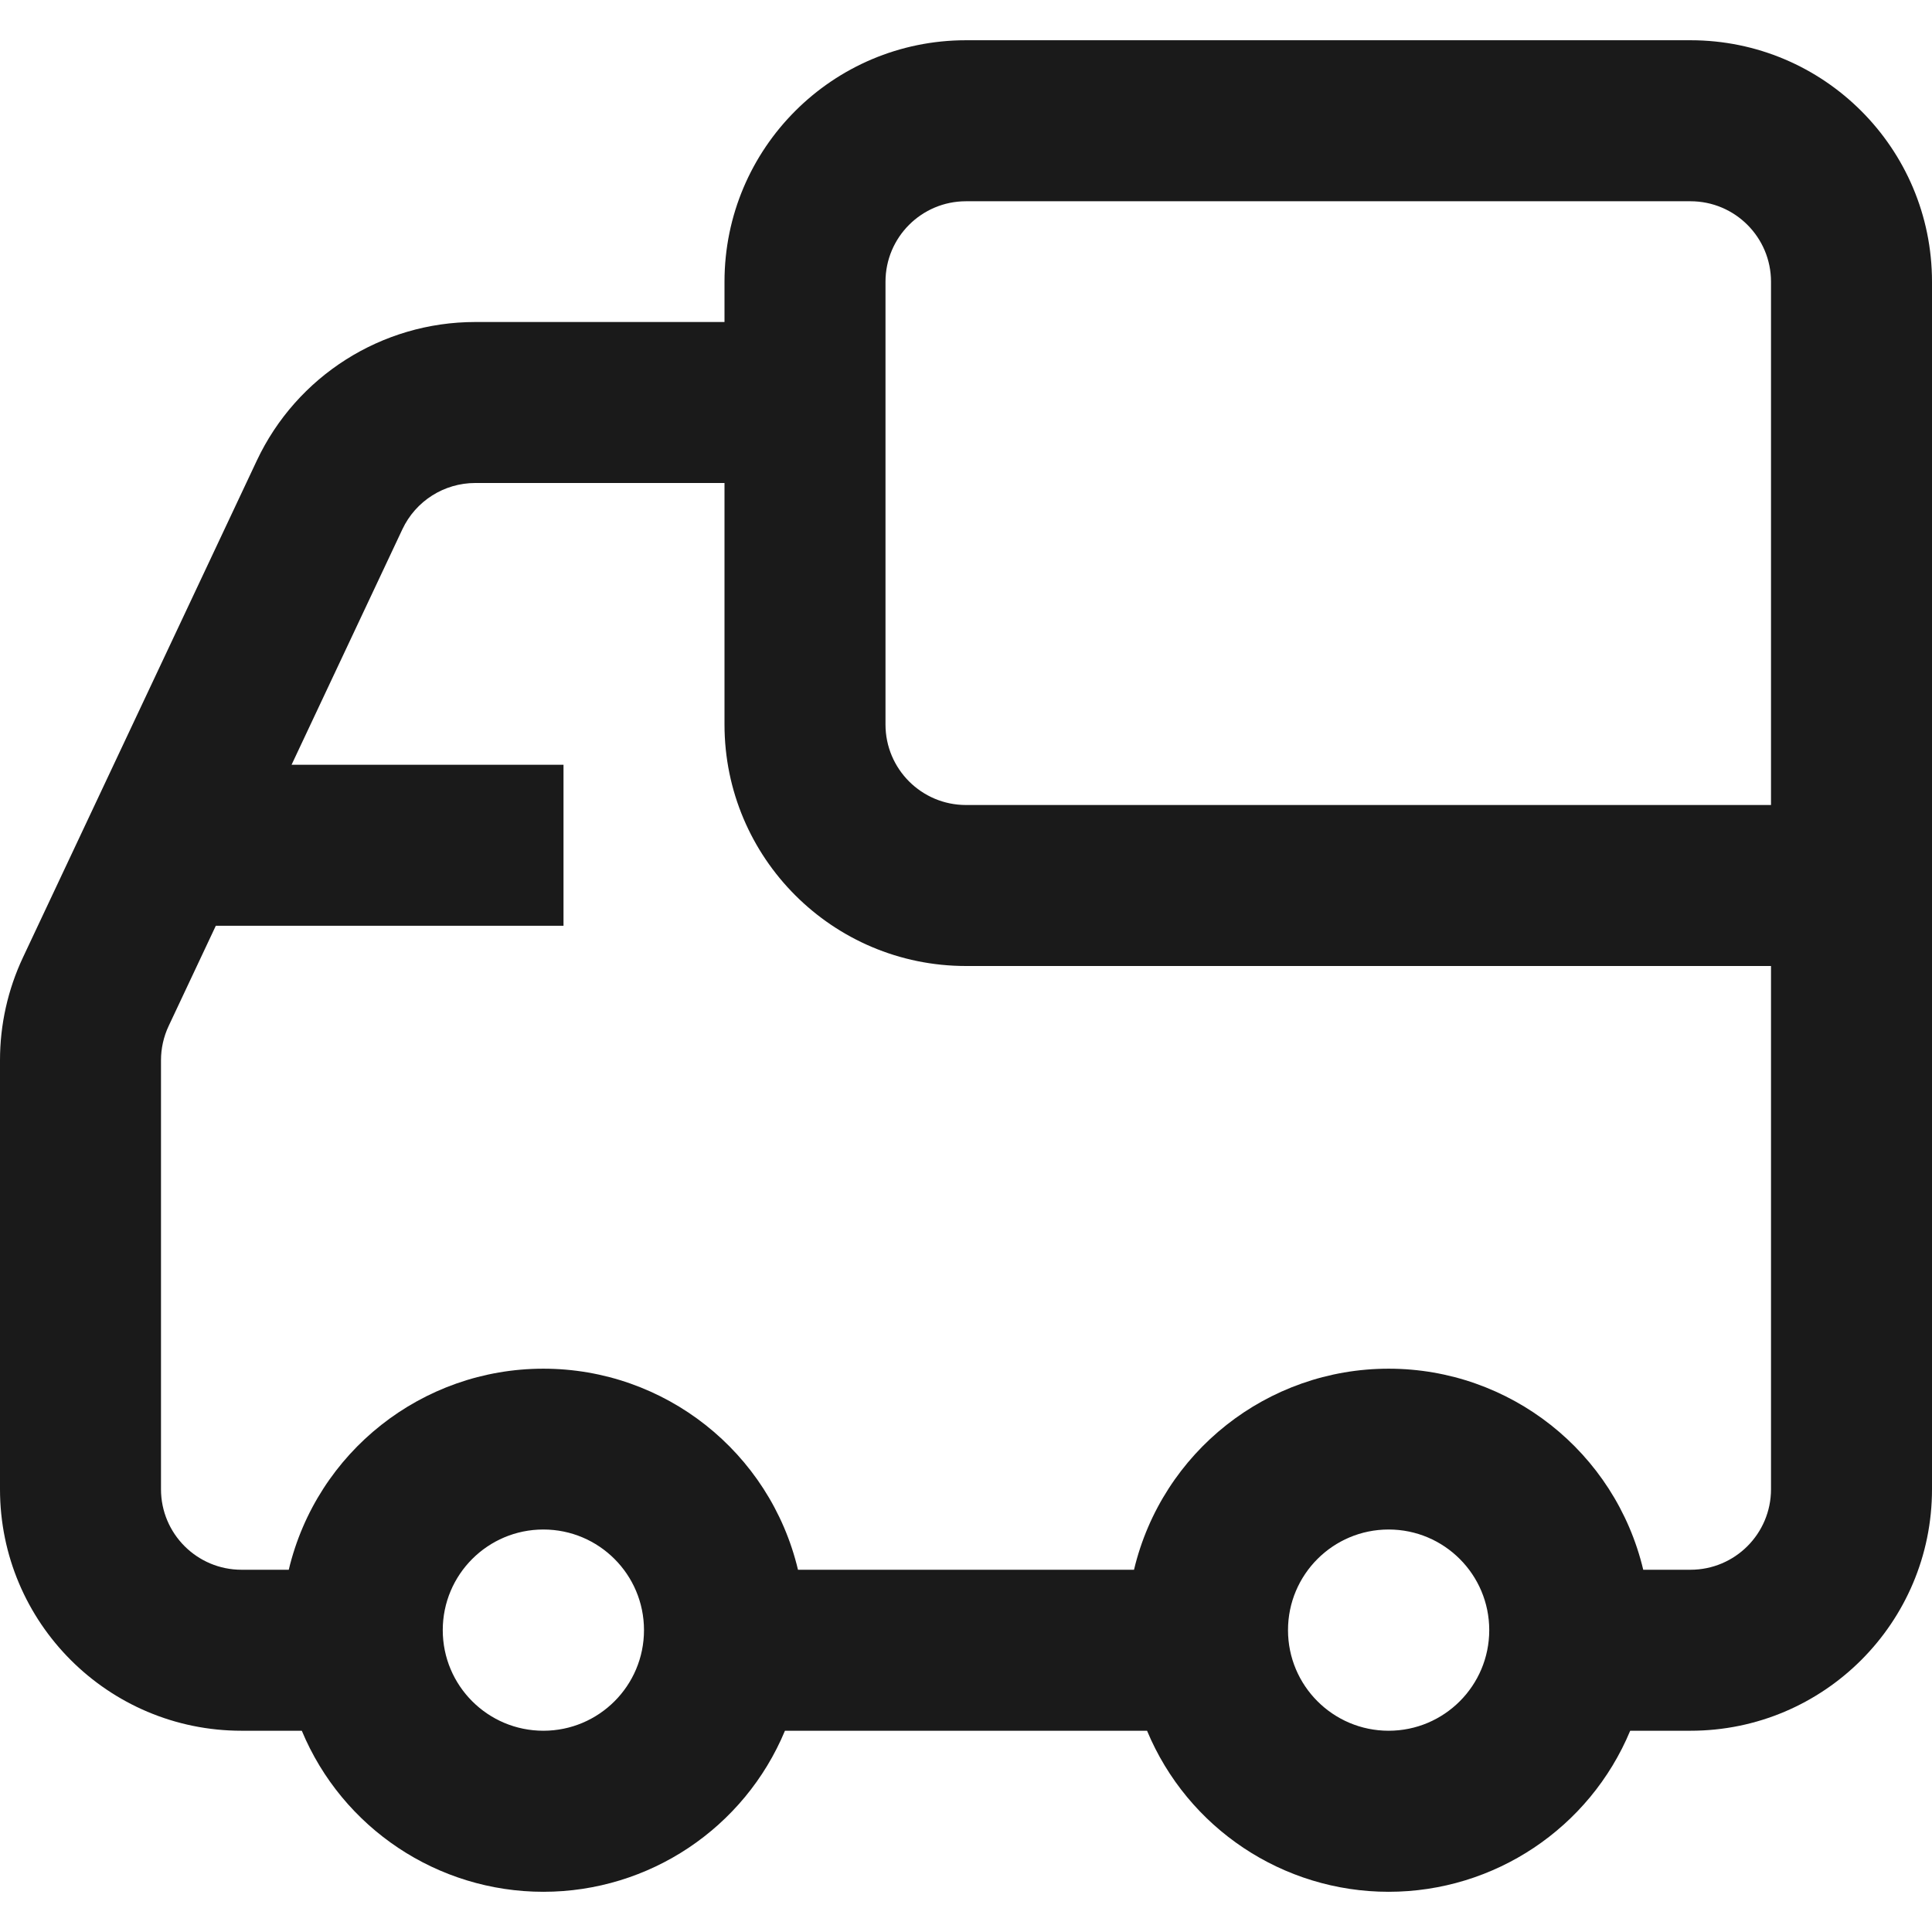
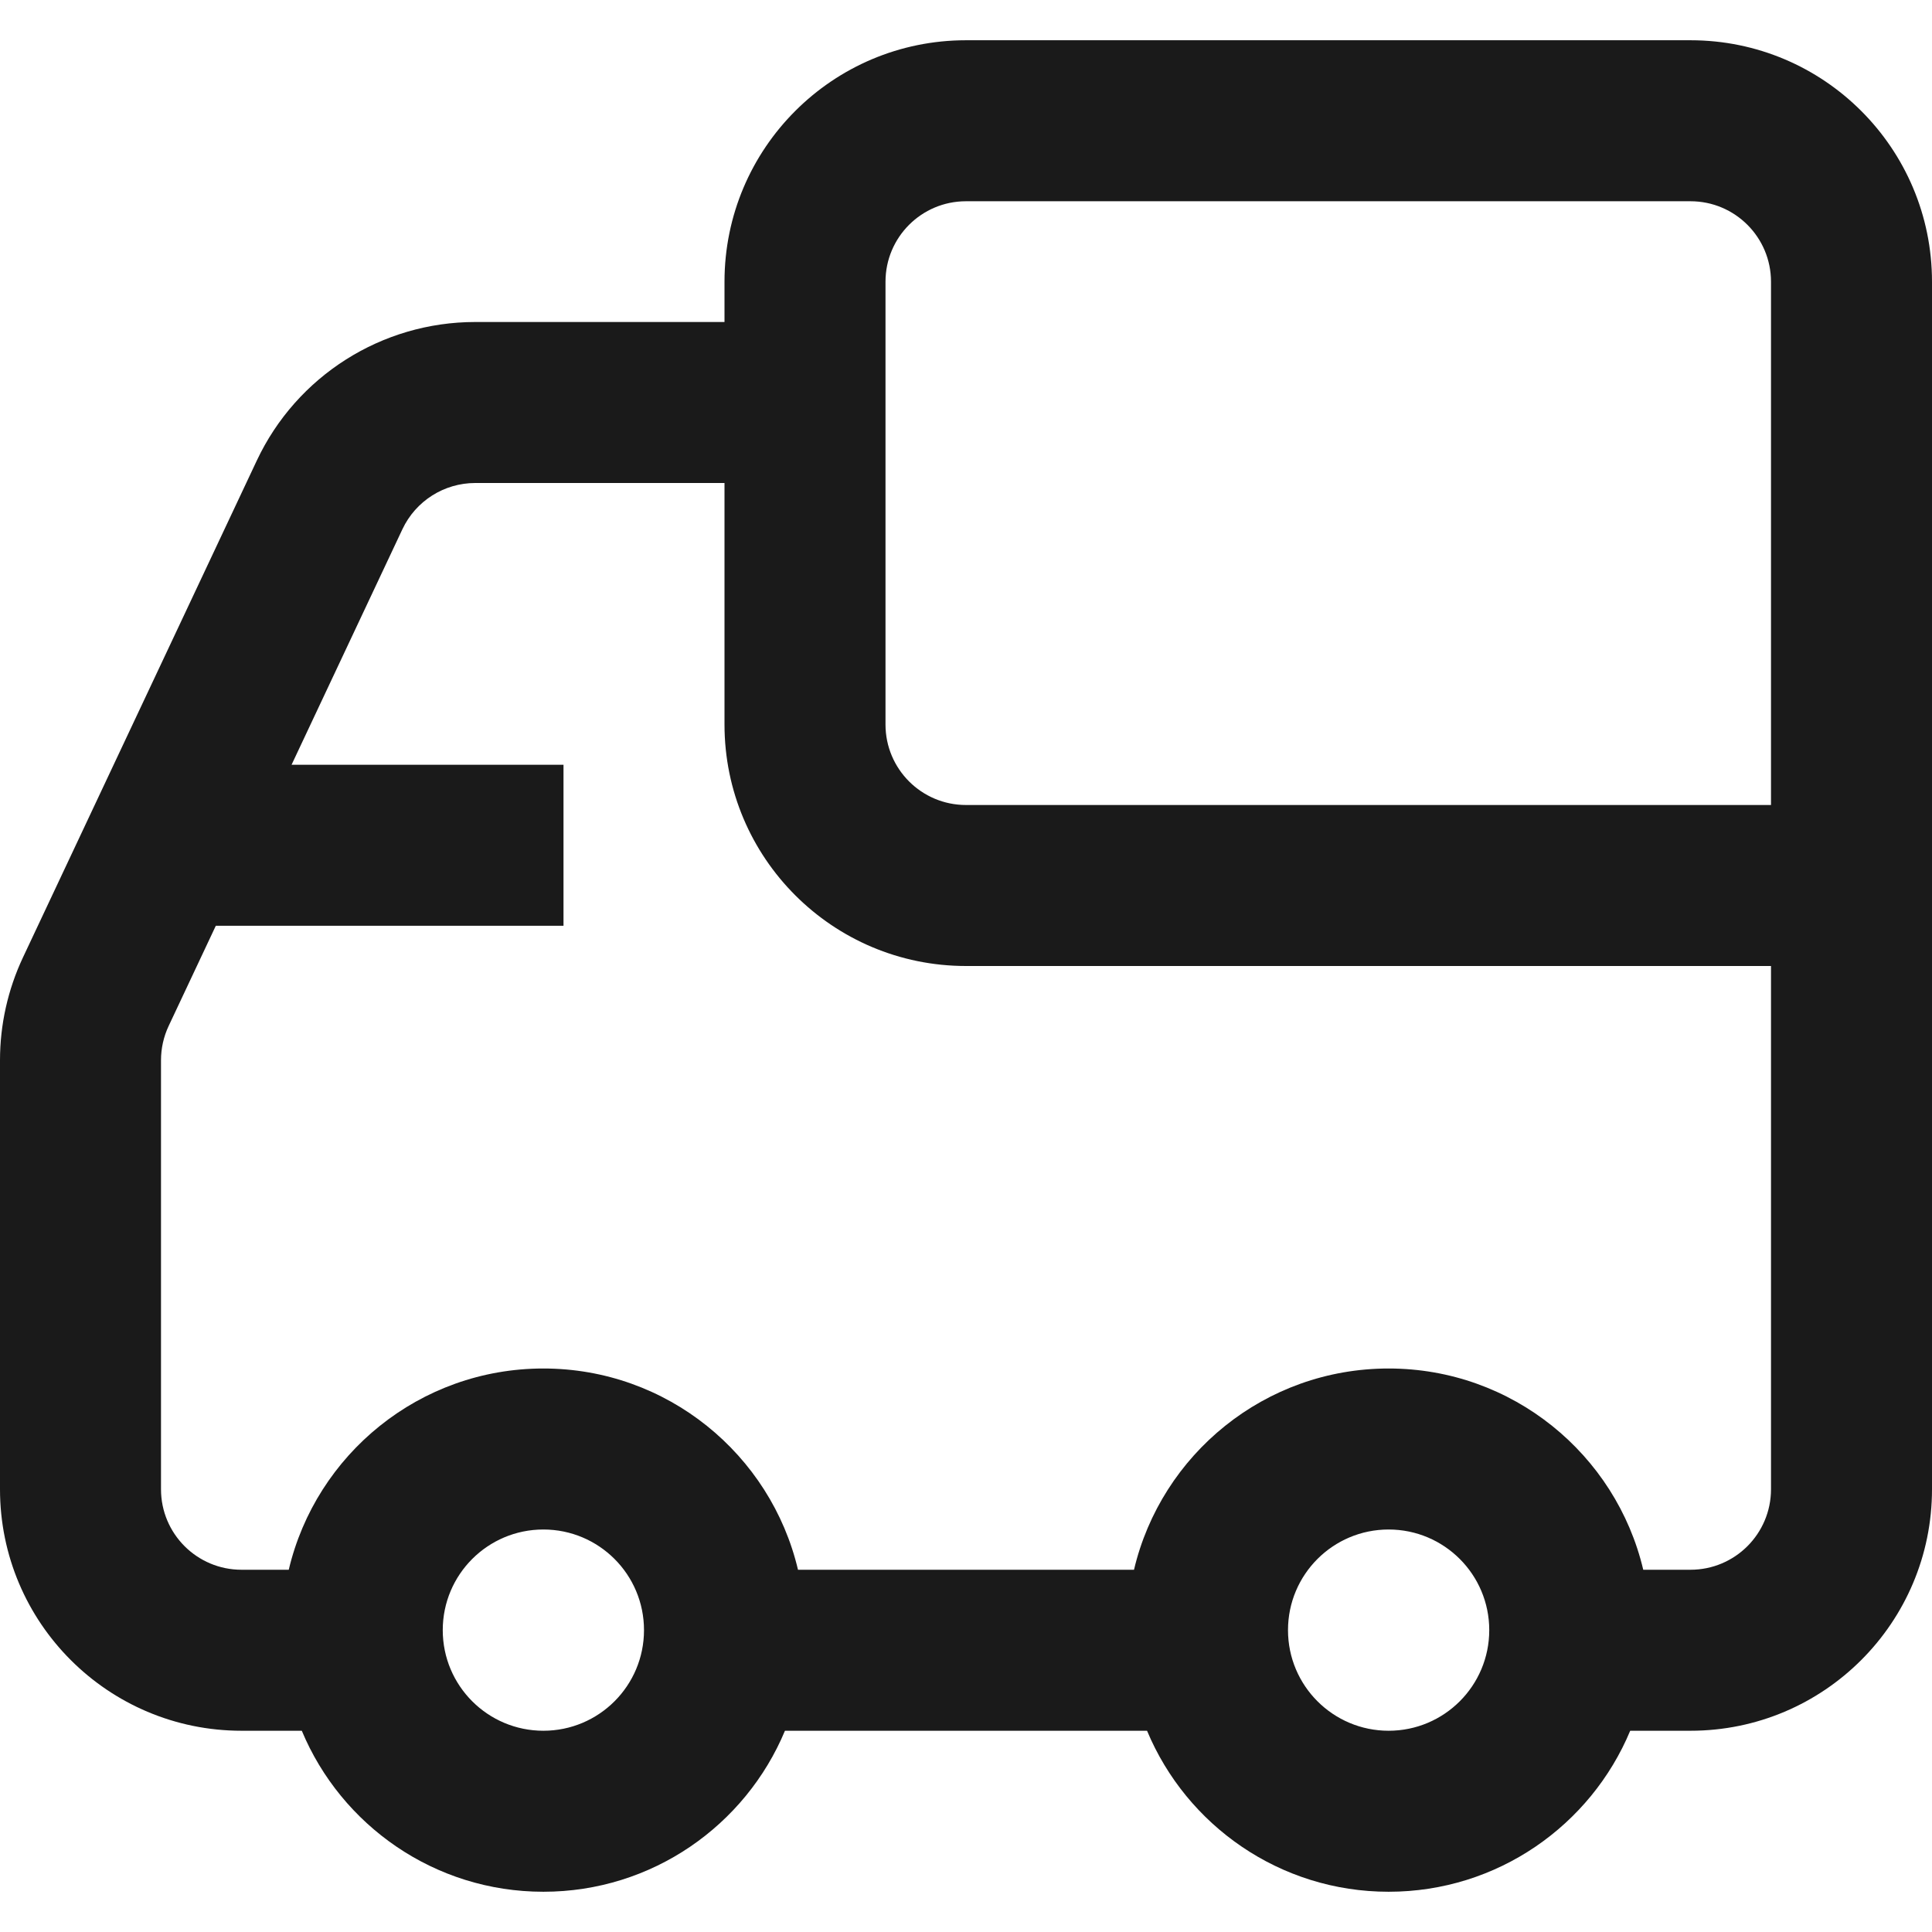
- <svg xmlns="http://www.w3.org/2000/svg" viewBox="0 0 1024 1024">
-   <path fill="#1A1A1A" d="M384 170.67v-21.34a128 128 0 0 1 128-128h384a128 128 0 0 1 128 128v640a128 128 0 0 1-128 128h-31.96a138.71 138.71 0 0 1-256.08 0h-191.92a138.71 138.71 0 0 1-256.08 0h-31.96a128 128 0 0 1-128-128v-227.39a128 128 0 0 1 12.18-54.51l123.91-263.25a128 128 0 0 1 115.81-73.51h132.1z m128-64a42.67 42.67 0 0 0-42.67 42.66v234.67a42.67 42.67 0 0 0 42.67 42.67h426.67v-277.34a42.67 42.67 0 0 0-42.67-42.66h-384z m-128 149.33h-132.1a42.67 42.67 0 0 0-38.61 24.49l-58.75 124.84h144.13v85.34h-184.28l-25 53.12a42.67 42.67 0 0 0-4.06 18.15v227.39a42.67 42.67 0 0 0 42.67 42.67h25.05a138.73 138.73 0 0 1 269.9 0h178.1a138.73 138.73 0 0 1 269.9 0h25.05a42.67 42.67 0 0 0 42.67-42.67v-277.33h-426.67a128 128 0 0 1-128-128v-128z m-96 661.33a53.33 53.33 0 1 0 0-106.66 53.33 53.33 0 0 0 0 106.66z m448 0a53.33 53.33 0 1 0 0-106.66 53.33 53.33 0 0 0 0 106.66z" />
+ <svg xmlns="http://www.w3.org/2000/svg" viewBox="0 0 48 48" fill="none">
+   <path d="M18 8V7C18 3.686 20.686 1 24 1H42C45.314 1 48 3.686 48 7V37C48 40.314 45.314 43 42 43H40.502C39.522 45.349 37.204 47 34.5 47C31.796 47 29.478 45.349 28.498 43H19.502C18.522 45.349 16.204 47 13.5 47C10.796 47 8.478 45.349 7.498 43H6C2.686 43 0 40.314 0 37V26.341C0 25.458 0.195 24.586 0.571 23.786L6.379 11.445C7.368 9.342 9.483 8 11.808 8H18ZM24 5C22.895 5 22 5.895 22 7V18C22 19.105 22.895 20 24 20H44V7C44 5.895 43.105 5 42 5H24ZM18 12H11.808C11.033 12 10.328 12.447 9.998 13.148L7.244 19H14V23H5.362L4.19 25.49C4.065 25.756 4 26.047 4 26.341V37C4 38.105 4.895 39 6 39H7.174C7.851 36.133 10.426 34 13.5 34C16.574 34 19.149 36.133 19.826 39H28.174C28.851 36.133 31.426 34 34.5 34C37.574 34 40.149 36.133 40.826 39H42C43.105 39 44 38.105 44 37V24H24C20.686 24 18 21.314 18 18V12ZM13.5 43C14.881 43 16 41.881 16 40.5C16 39.119 14.881 38 13.5 38C12.119 38 11 39.119 11 40.5C11 41.881 12.119 43 13.5 43ZM34.5 43C35.881 43 37 41.881 37 40.5C37 39.119 35.881 38 34.5 38C33.119 38 32 39.119 32 40.5C32 41.881 33.119 43 34.5 43Z" fill="#1A1A1A" />
</svg>
